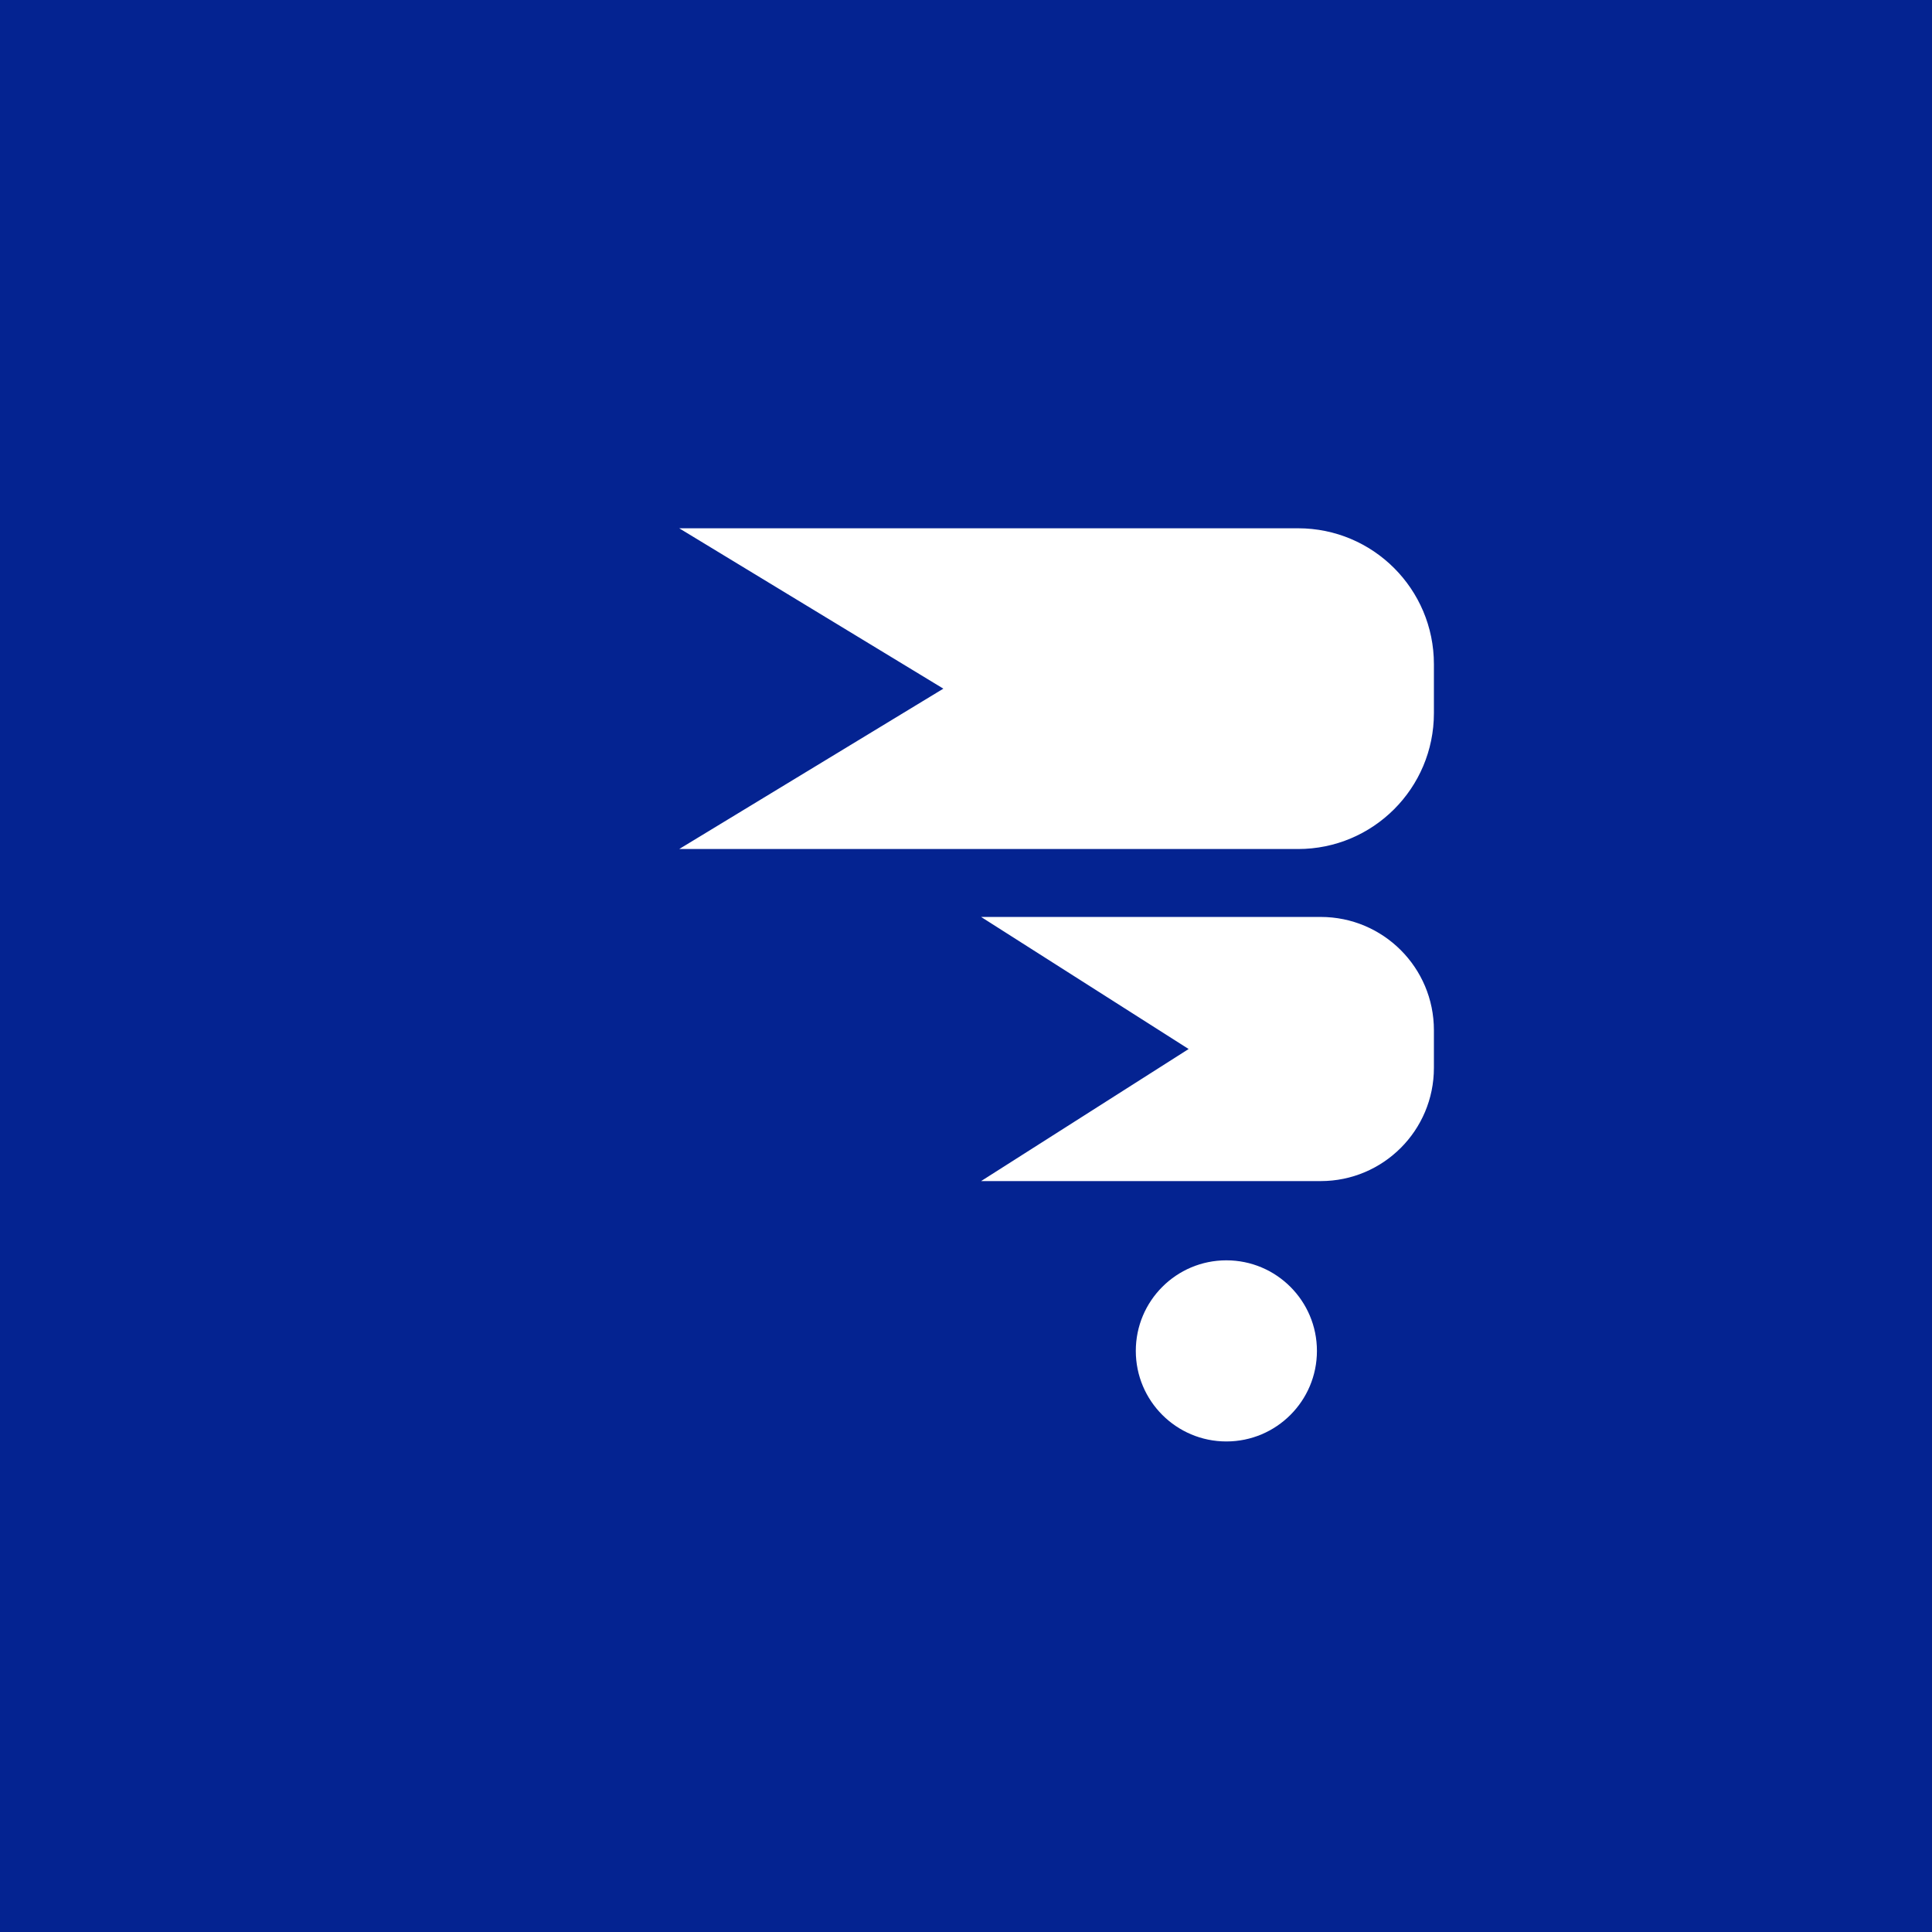
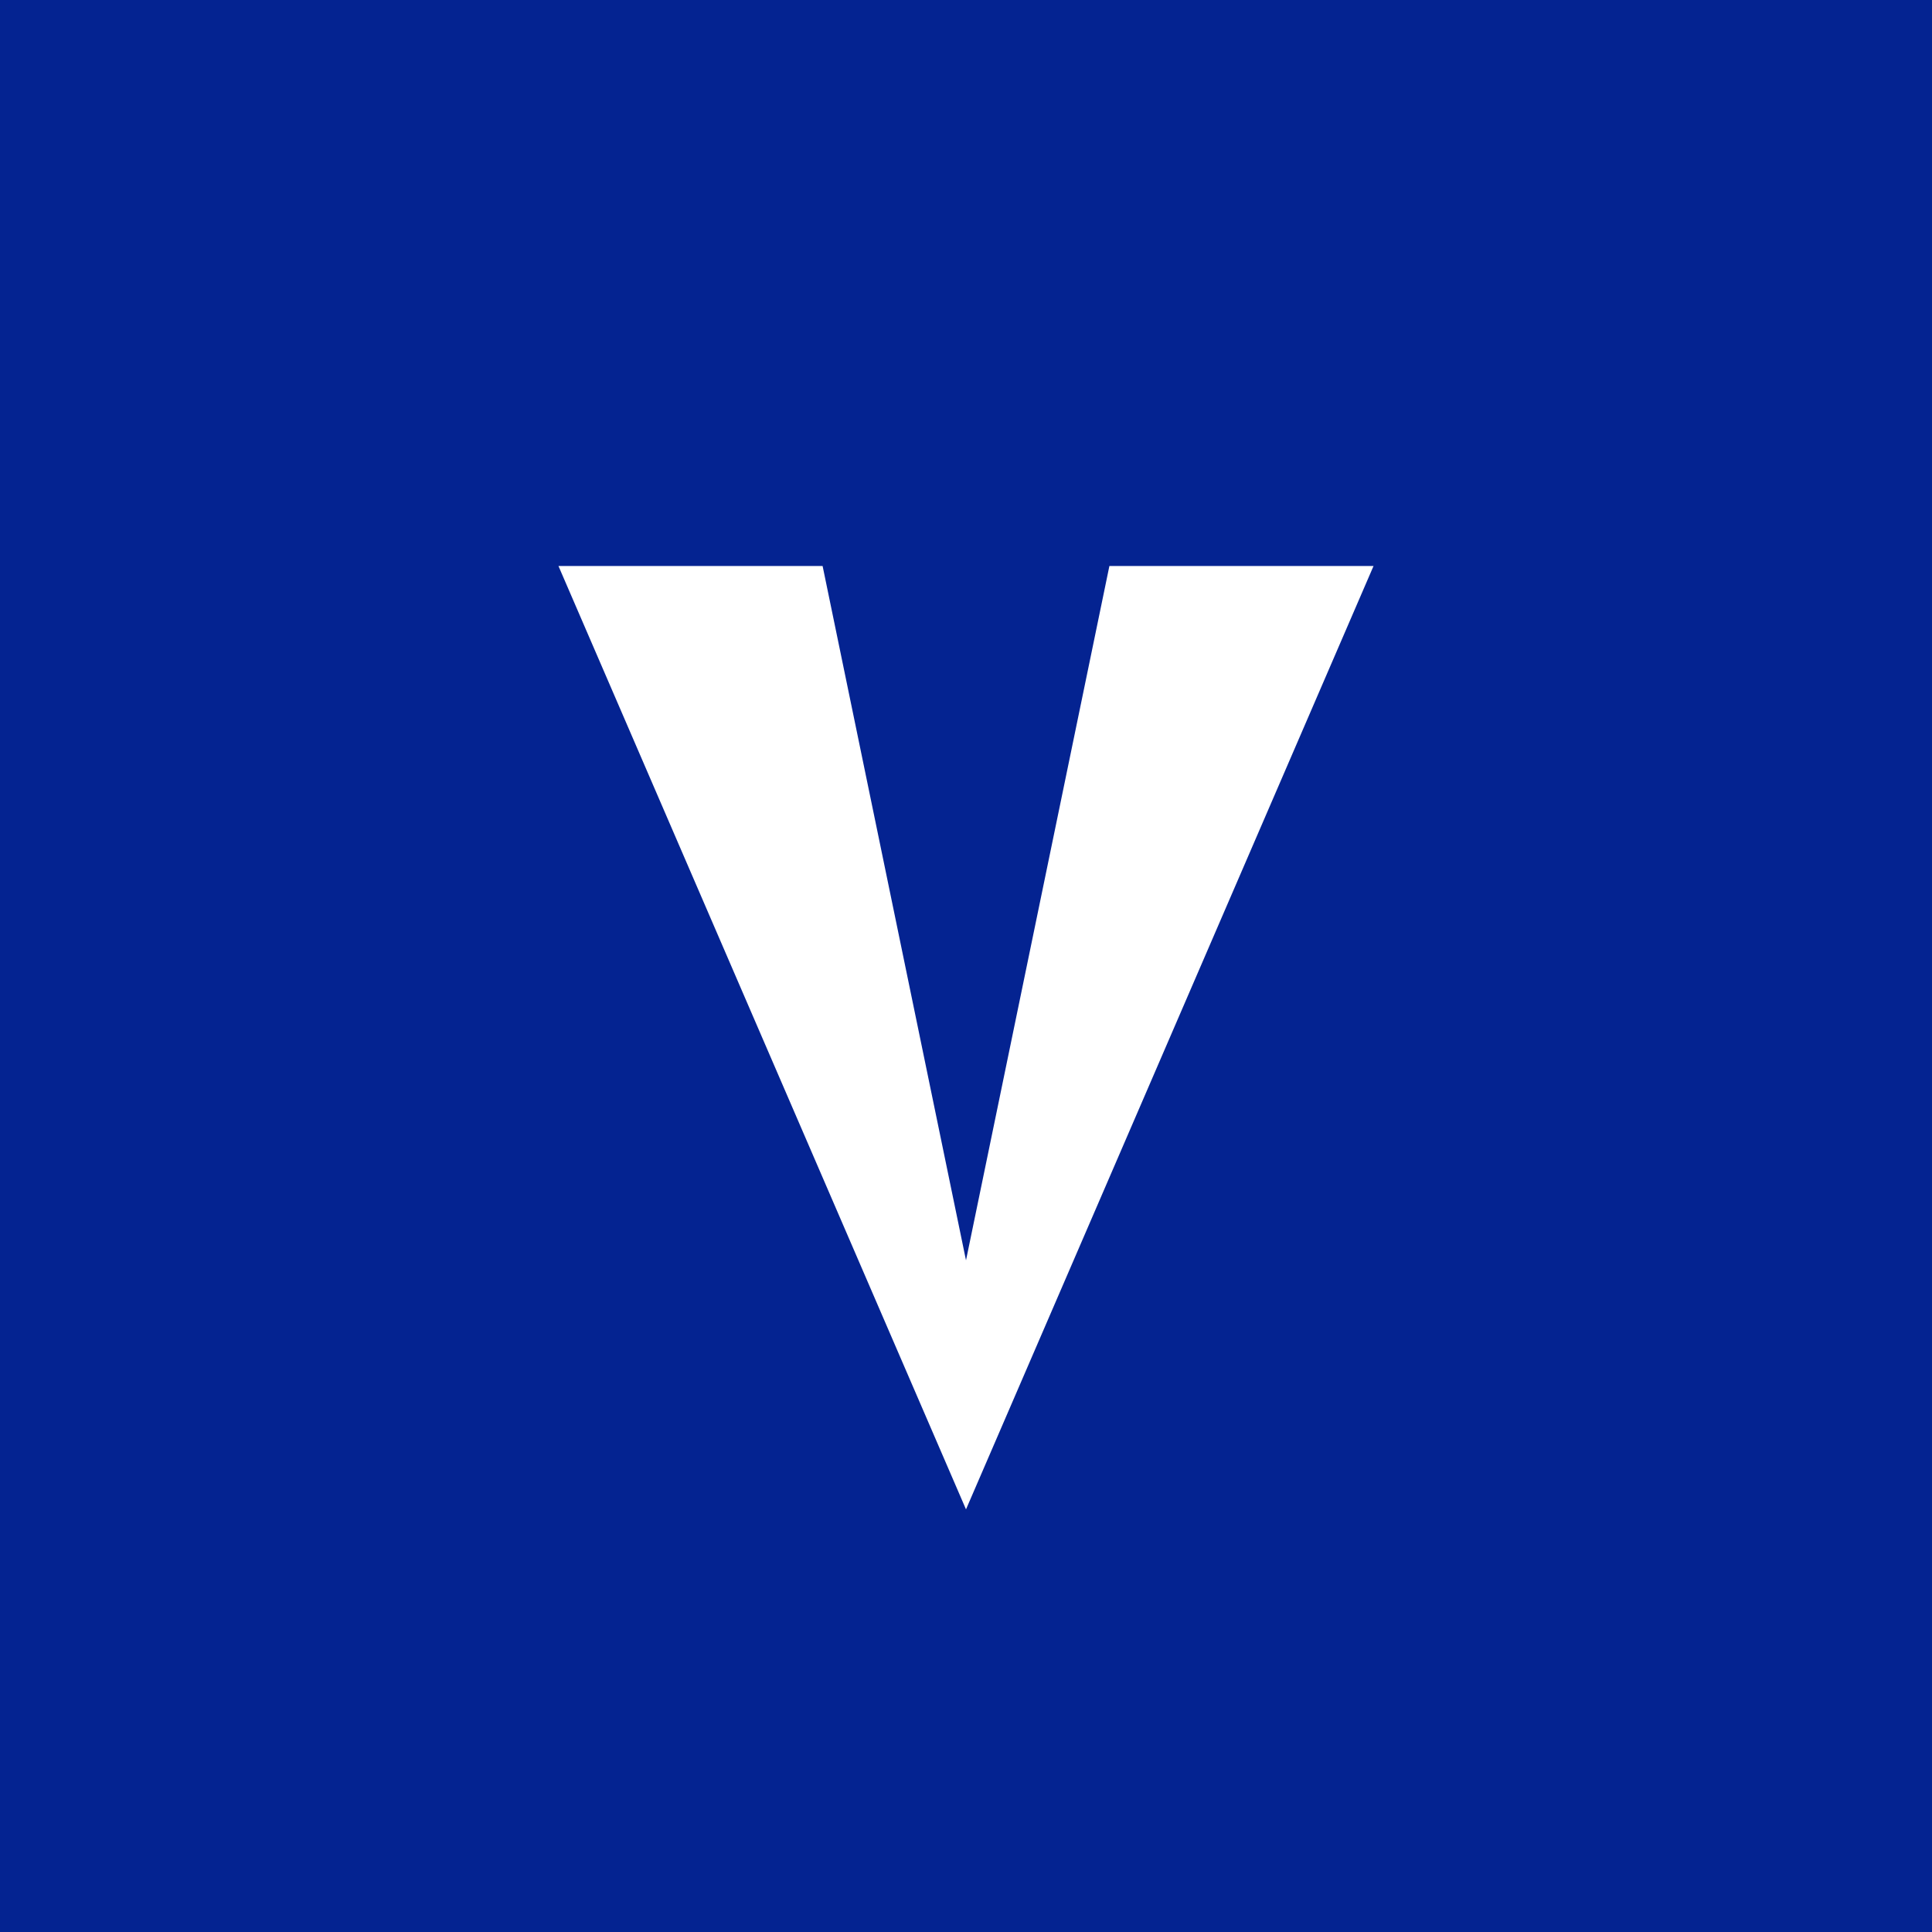
<svg xmlns="http://www.w3.org/2000/svg" width="512" height="512" viewBox="0 0 512 512">
  <rect width="512" height="512" fill="#042391" />
-   <path d="M180,140 L344,140 A36,36 0 0 1 380,176 L380,189 A36,36 0 0 1 344,225 L180,225 L250,182.5 Z" fill="#fff" />
-   <path d="M260,243 L350,243 A30,30 0 0 1 380,273 L380,283 A30,30 0 0 1 350,313 L260,313 L315,278 Z" fill="#fff" />
-   <circle cx="325" cy="358" r="24" fill="#fff" />
+   <polygon points="148,150 256,400 364,150 294,150 256,334 218,150" fill="#fff" />
</svg>
